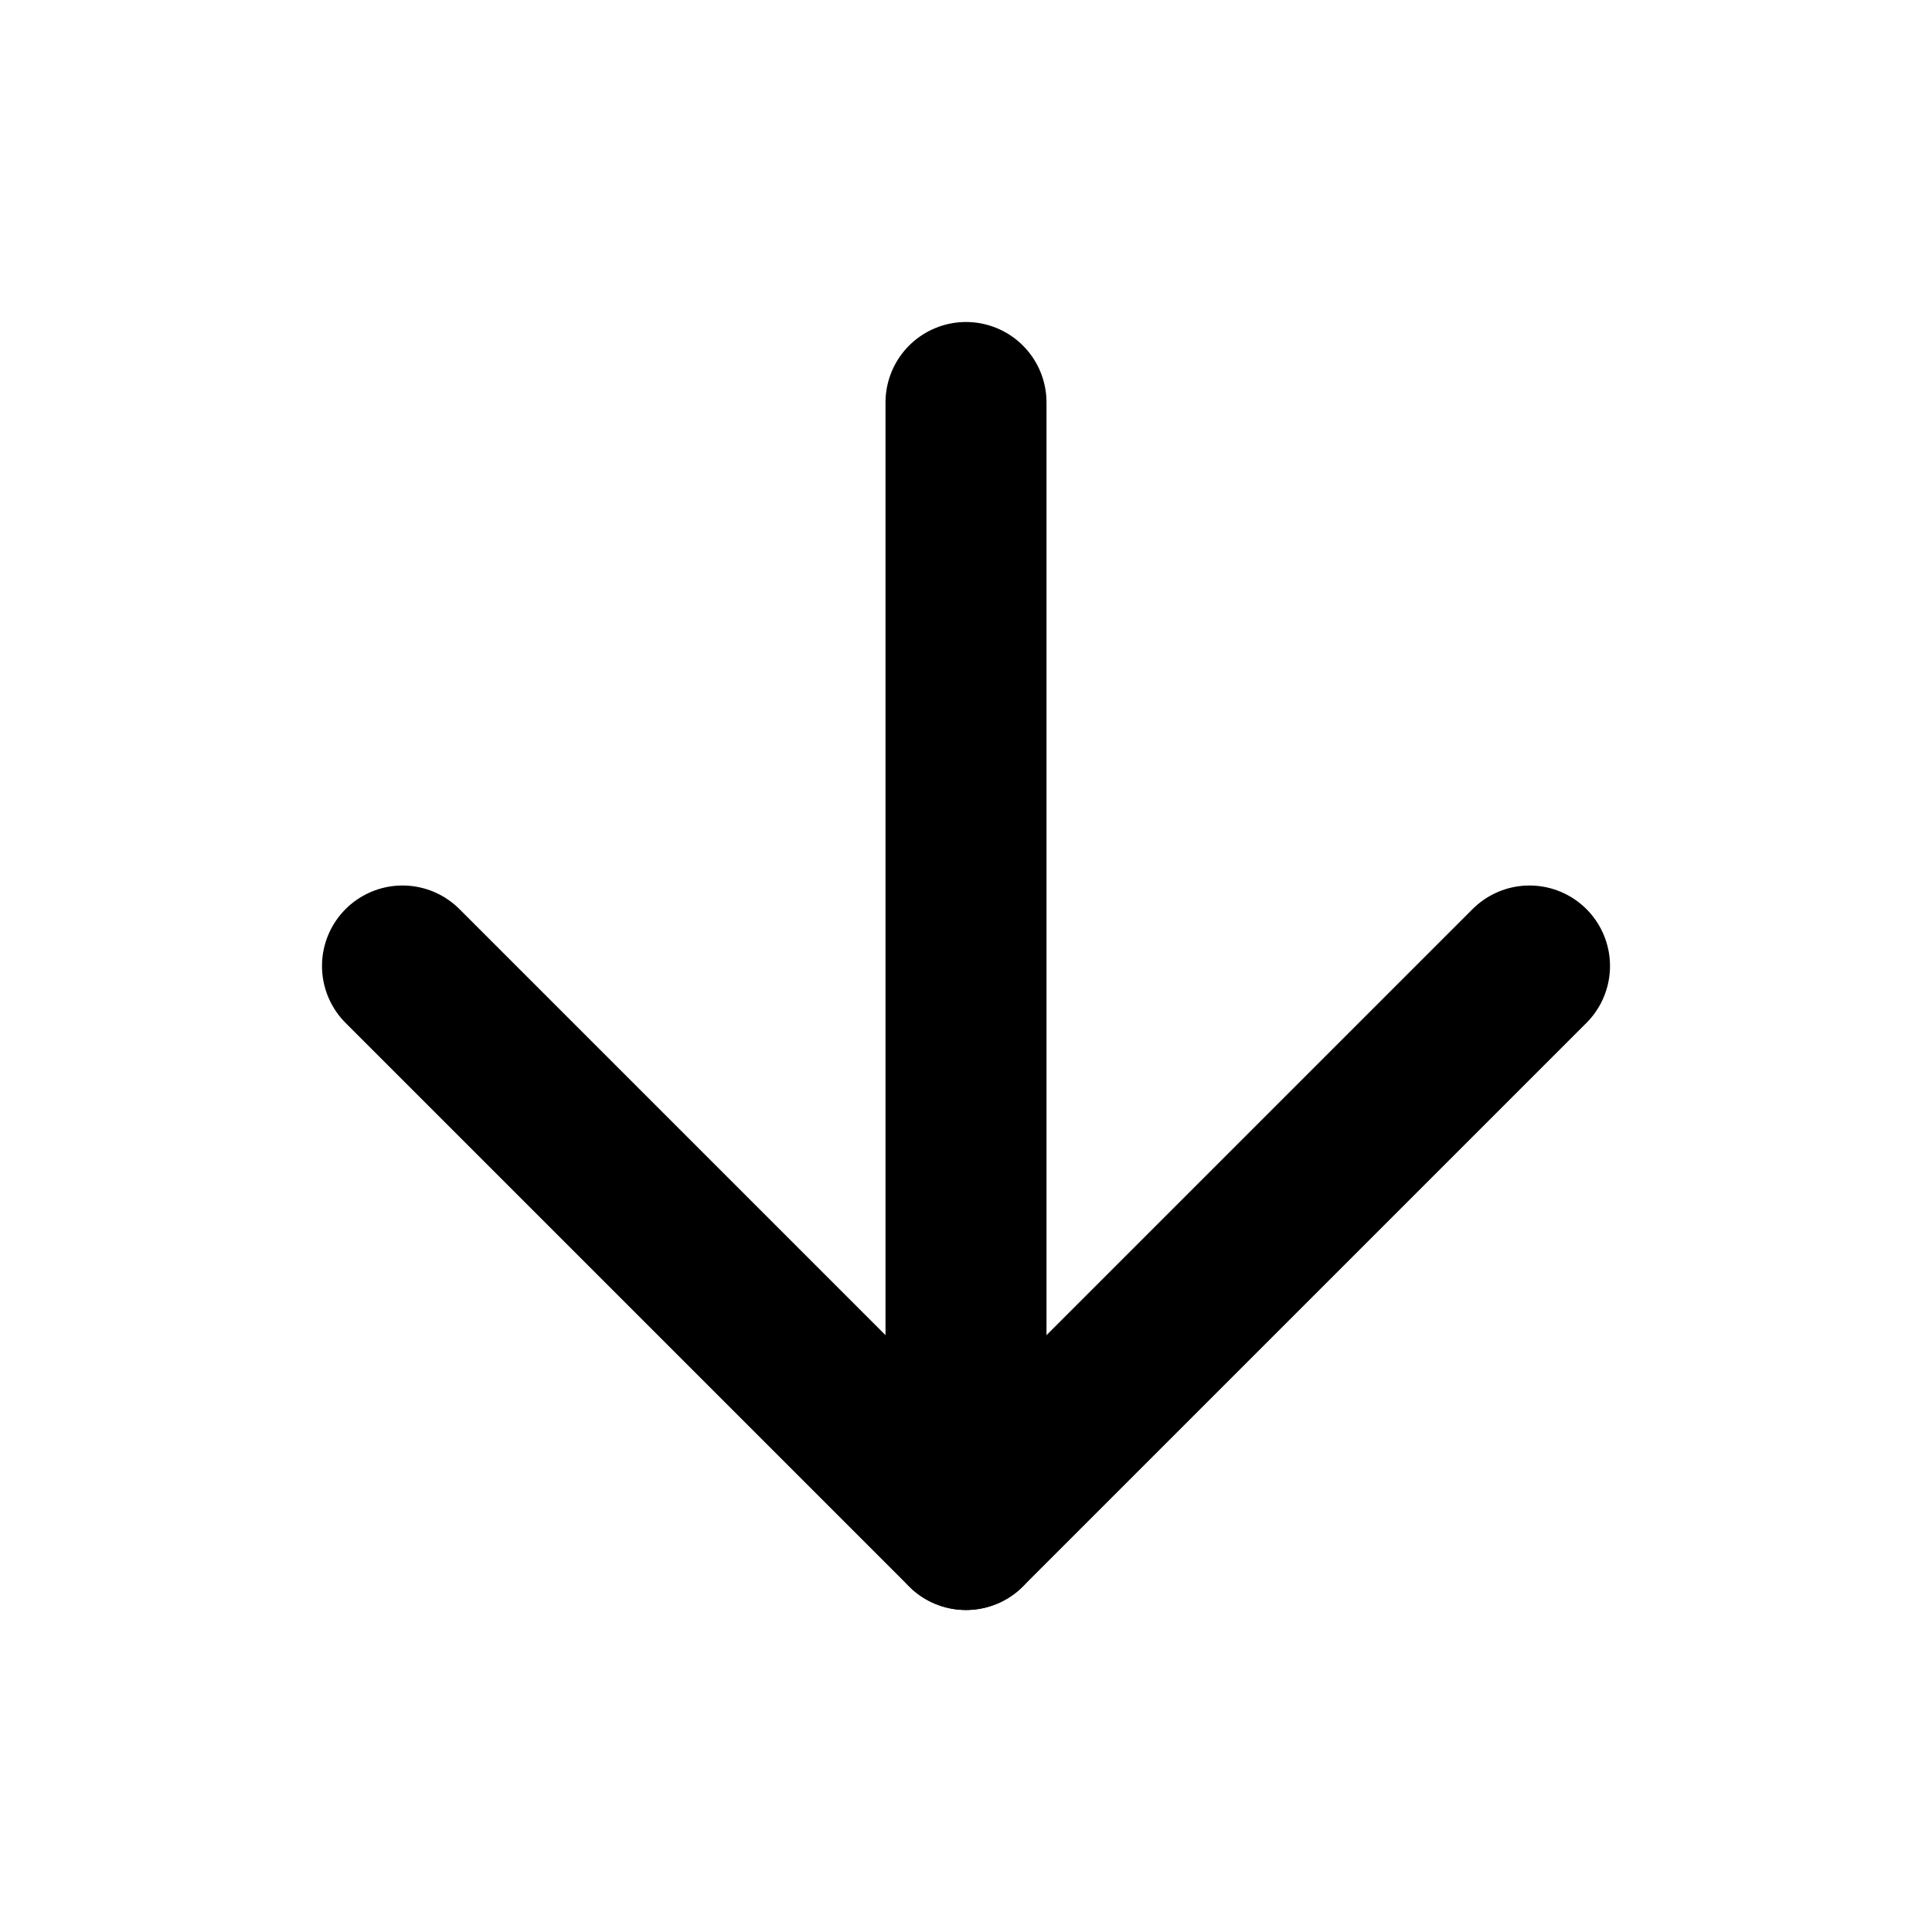
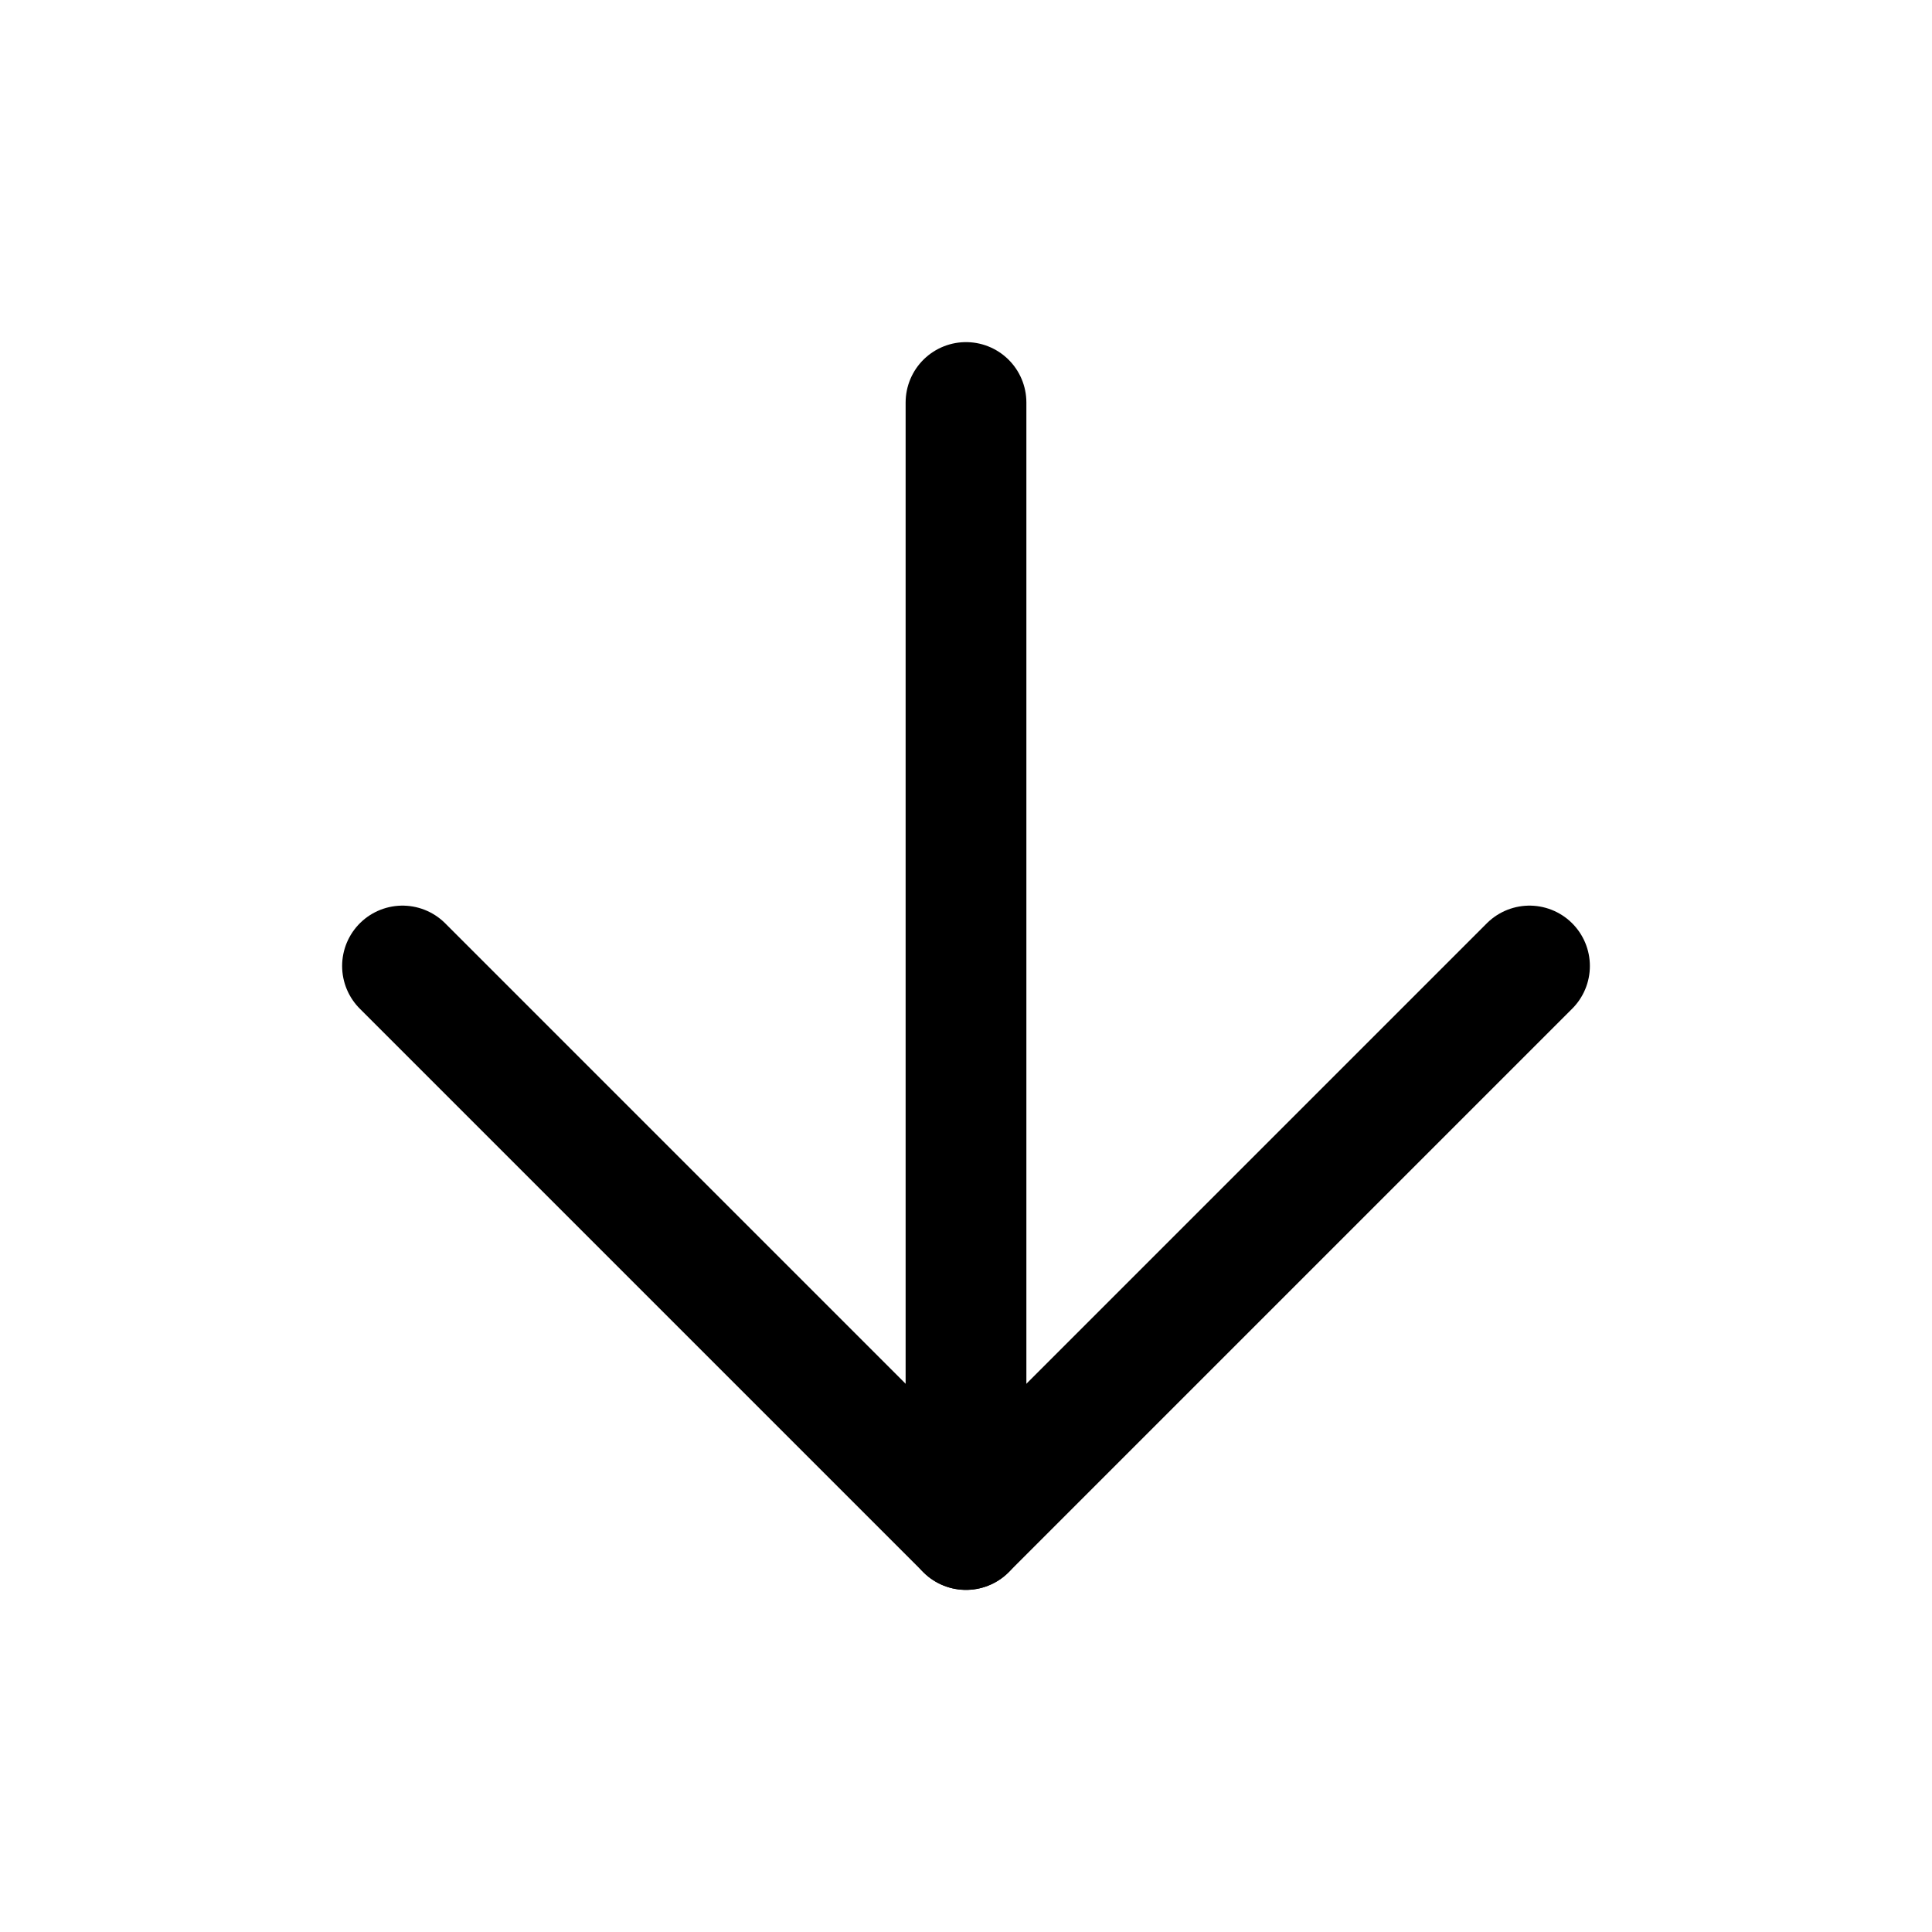
- <svg xmlns="http://www.w3.org/2000/svg" width="24" height="24" viewBox="0 0 24 24" fill="none" stroke="currentColor" stroke-width="2" stroke-linecap="round" stroke-linejoin="round" class="lucide lucide-arrow-down">
+ <svg xmlns="http://www.w3.org/2000/svg" width="18" height="18" viewBox="0 0 24 24" fill="none" stroke="currentColor" stroke-width="1.5" stroke-linecap="round" stroke-linejoin="round" class="lucide lucide-arrow-down">
  <path d="M12 5v14" />
  <path d="m19 12-7 7-7-7" />
</svg>
